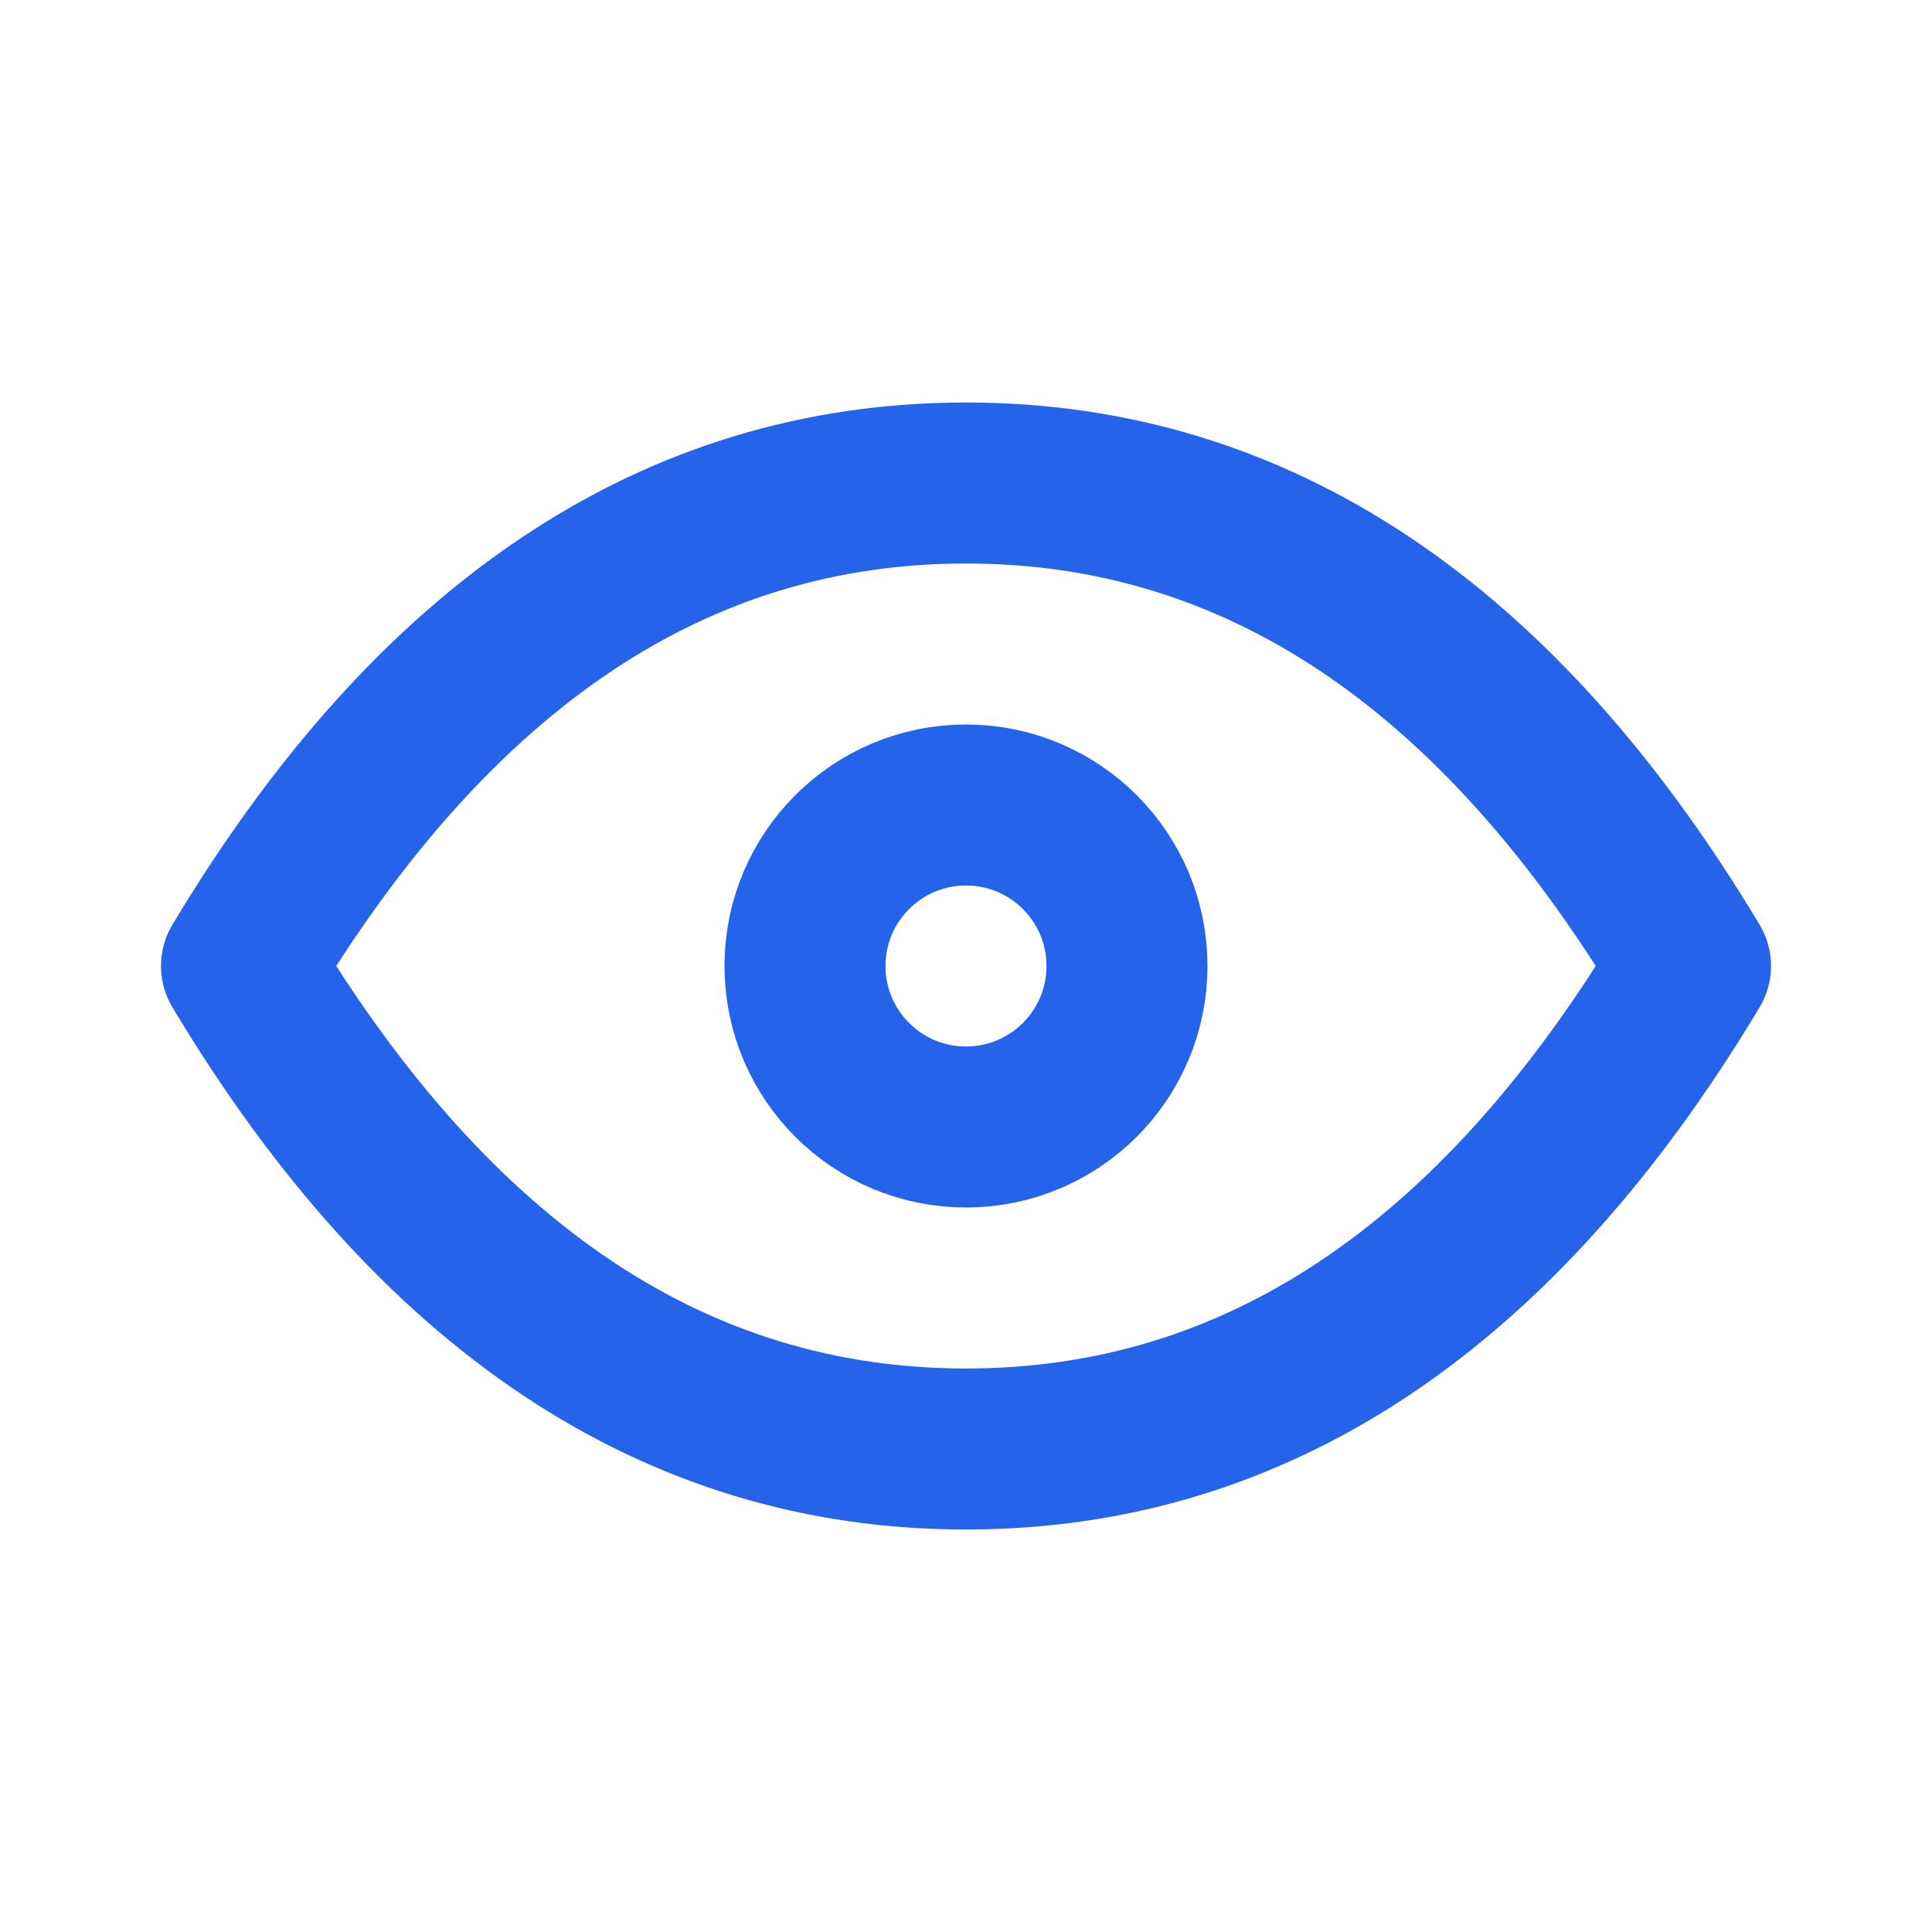
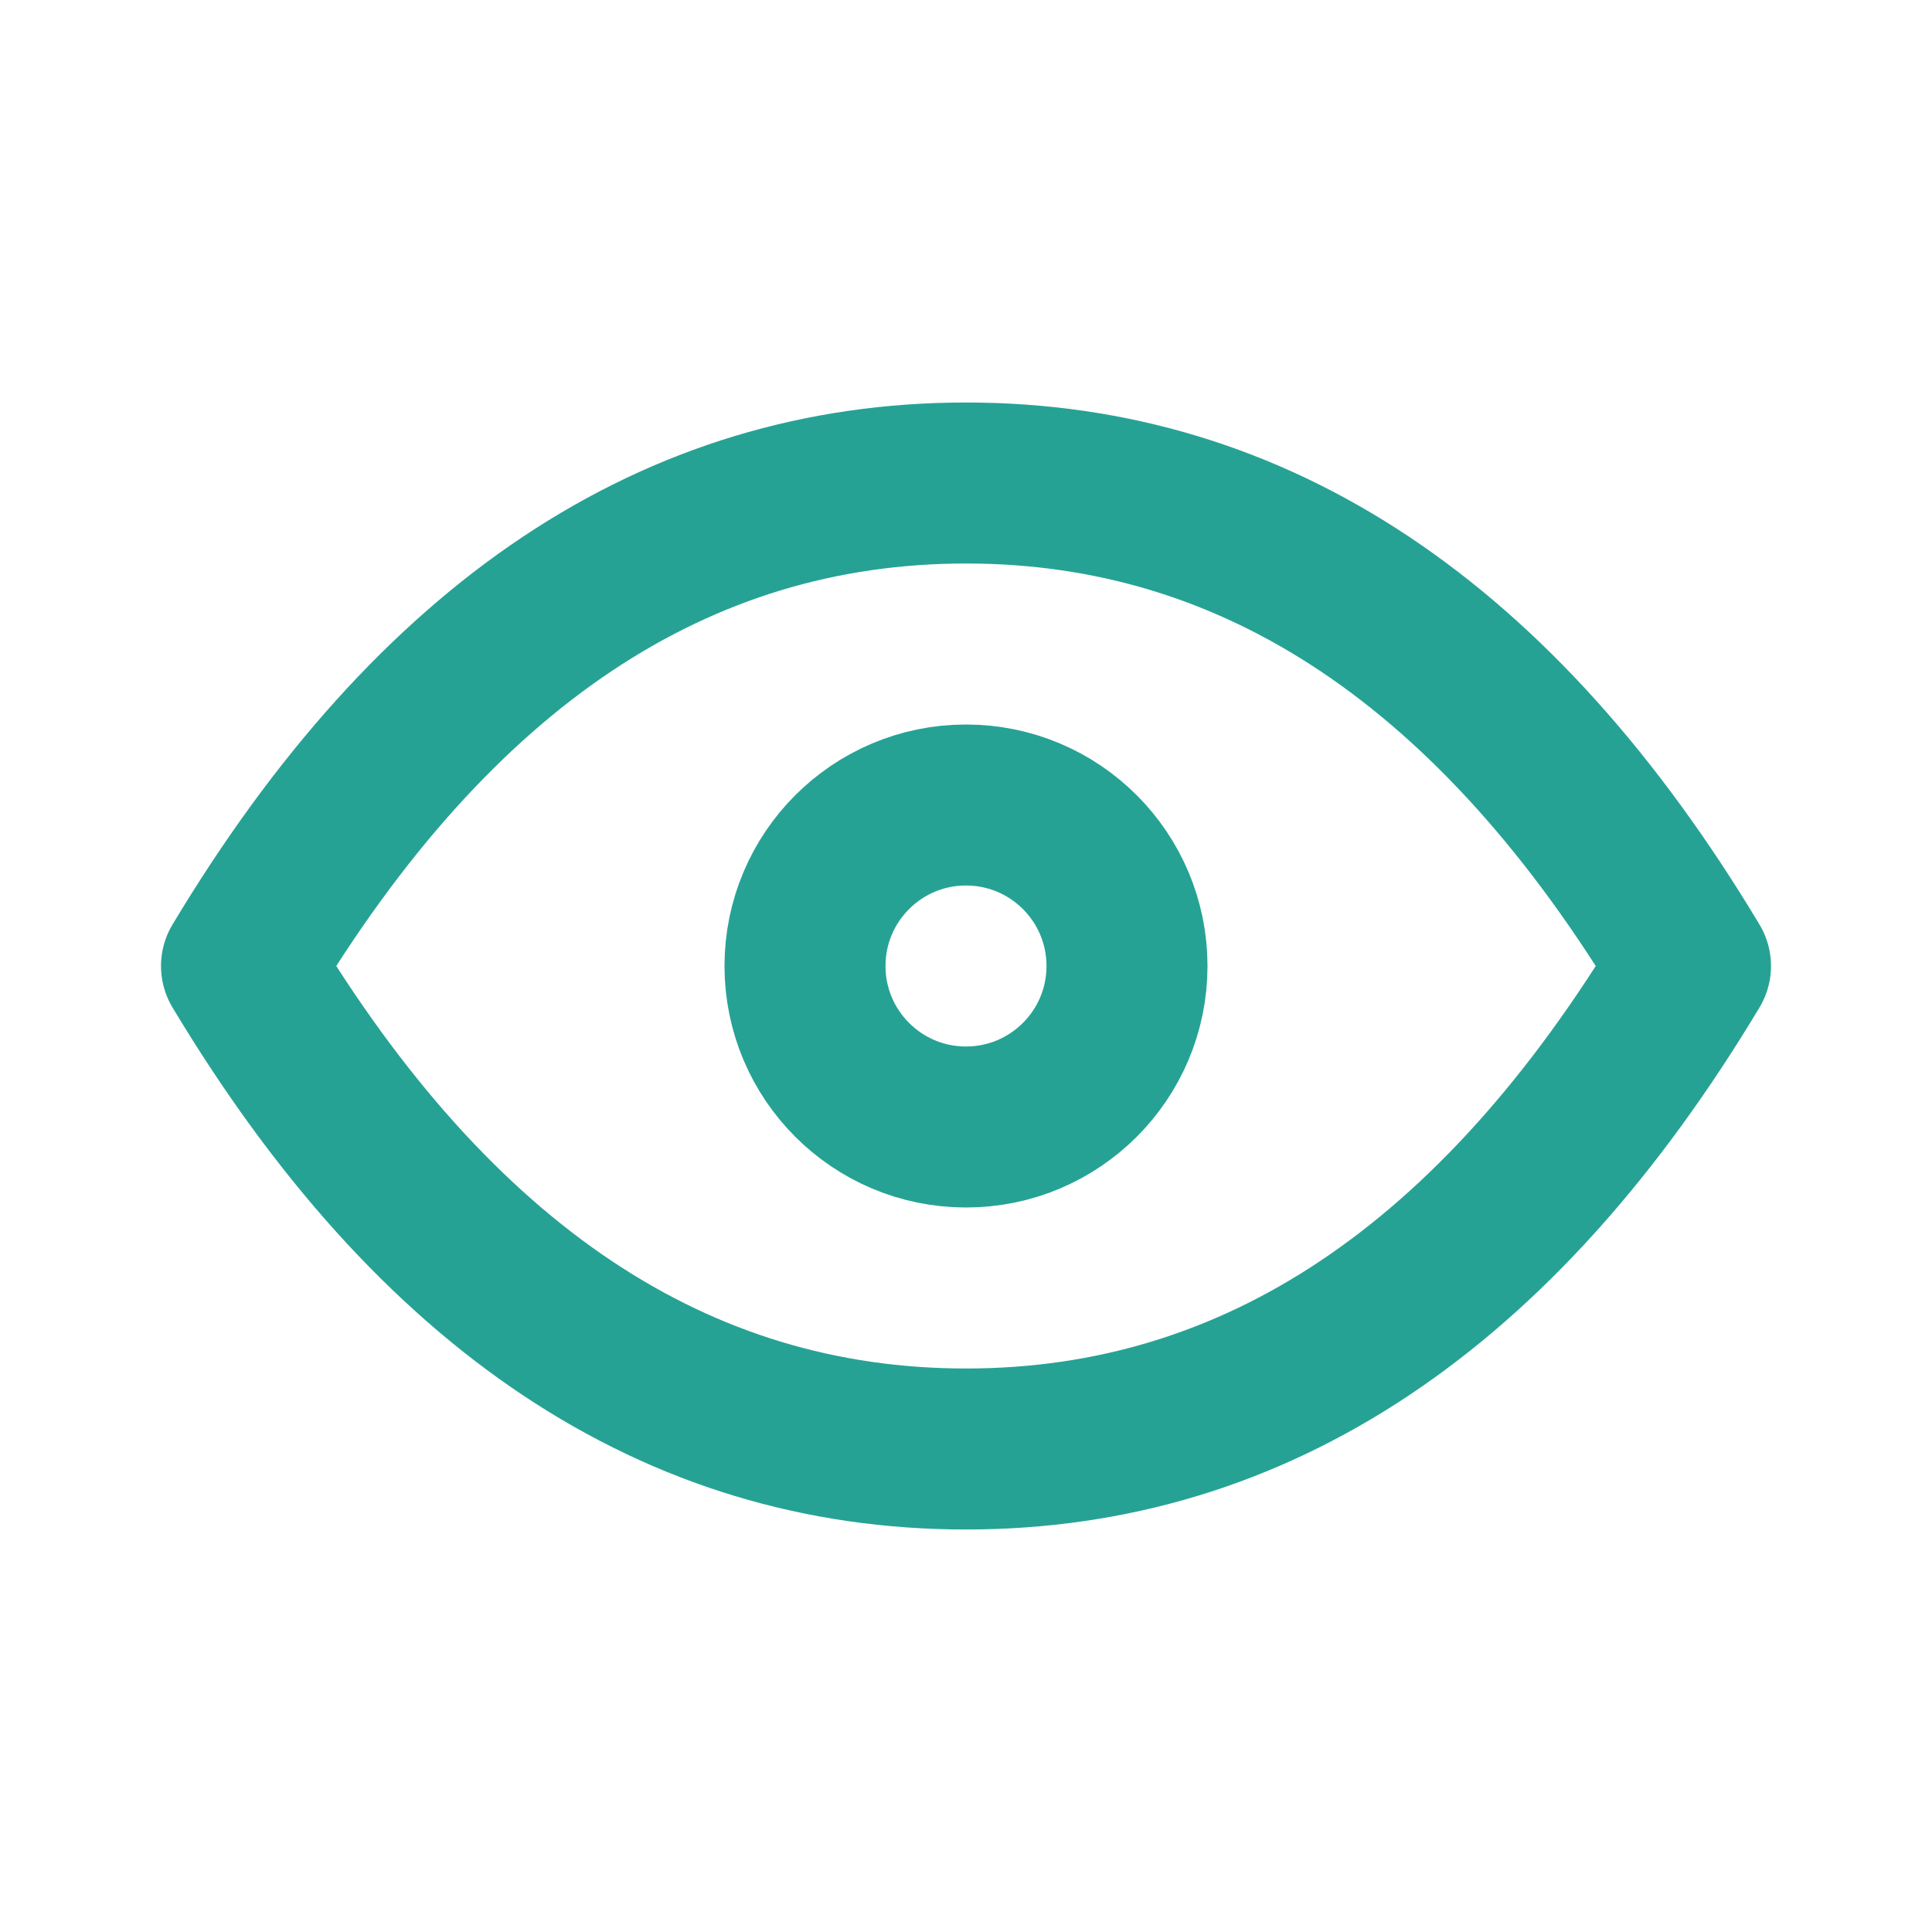
- <svg xmlns="http://www.w3.org/2000/svg" width="24" height="24" viewBox="0 0 24 24" fill="none" stroke="#2563eb" stroke-width="2" stroke-linecap="round" stroke-linejoin="round" class="icon icon-tabler icons-tabler-outline icon-tabler-eye">
+ <svg xmlns="http://www.w3.org/2000/svg" width="24" height="24" viewBox="0 0 24 24" fill="none" stroke="#26A295" stroke-width="2" stroke-linecap="round" stroke-linejoin="round" class="icon icon-tabler icons-tabler-outline icon-tabler-eye">
  <path stroke="none" d="M0 0h24v24H0z" fill="none" />
  <path d="M10 12a2 2 0 1 0 4 0a2 2 0 0 0 -4 0" />
  <path d="M21 12c-2.4 4 -5.4 6 -9 6c-3.6 0 -6.6 -2 -9 -6c2.4 -4 5.4 -6 9 -6c3.6 0 6.6 2 9 6" />
</svg>
